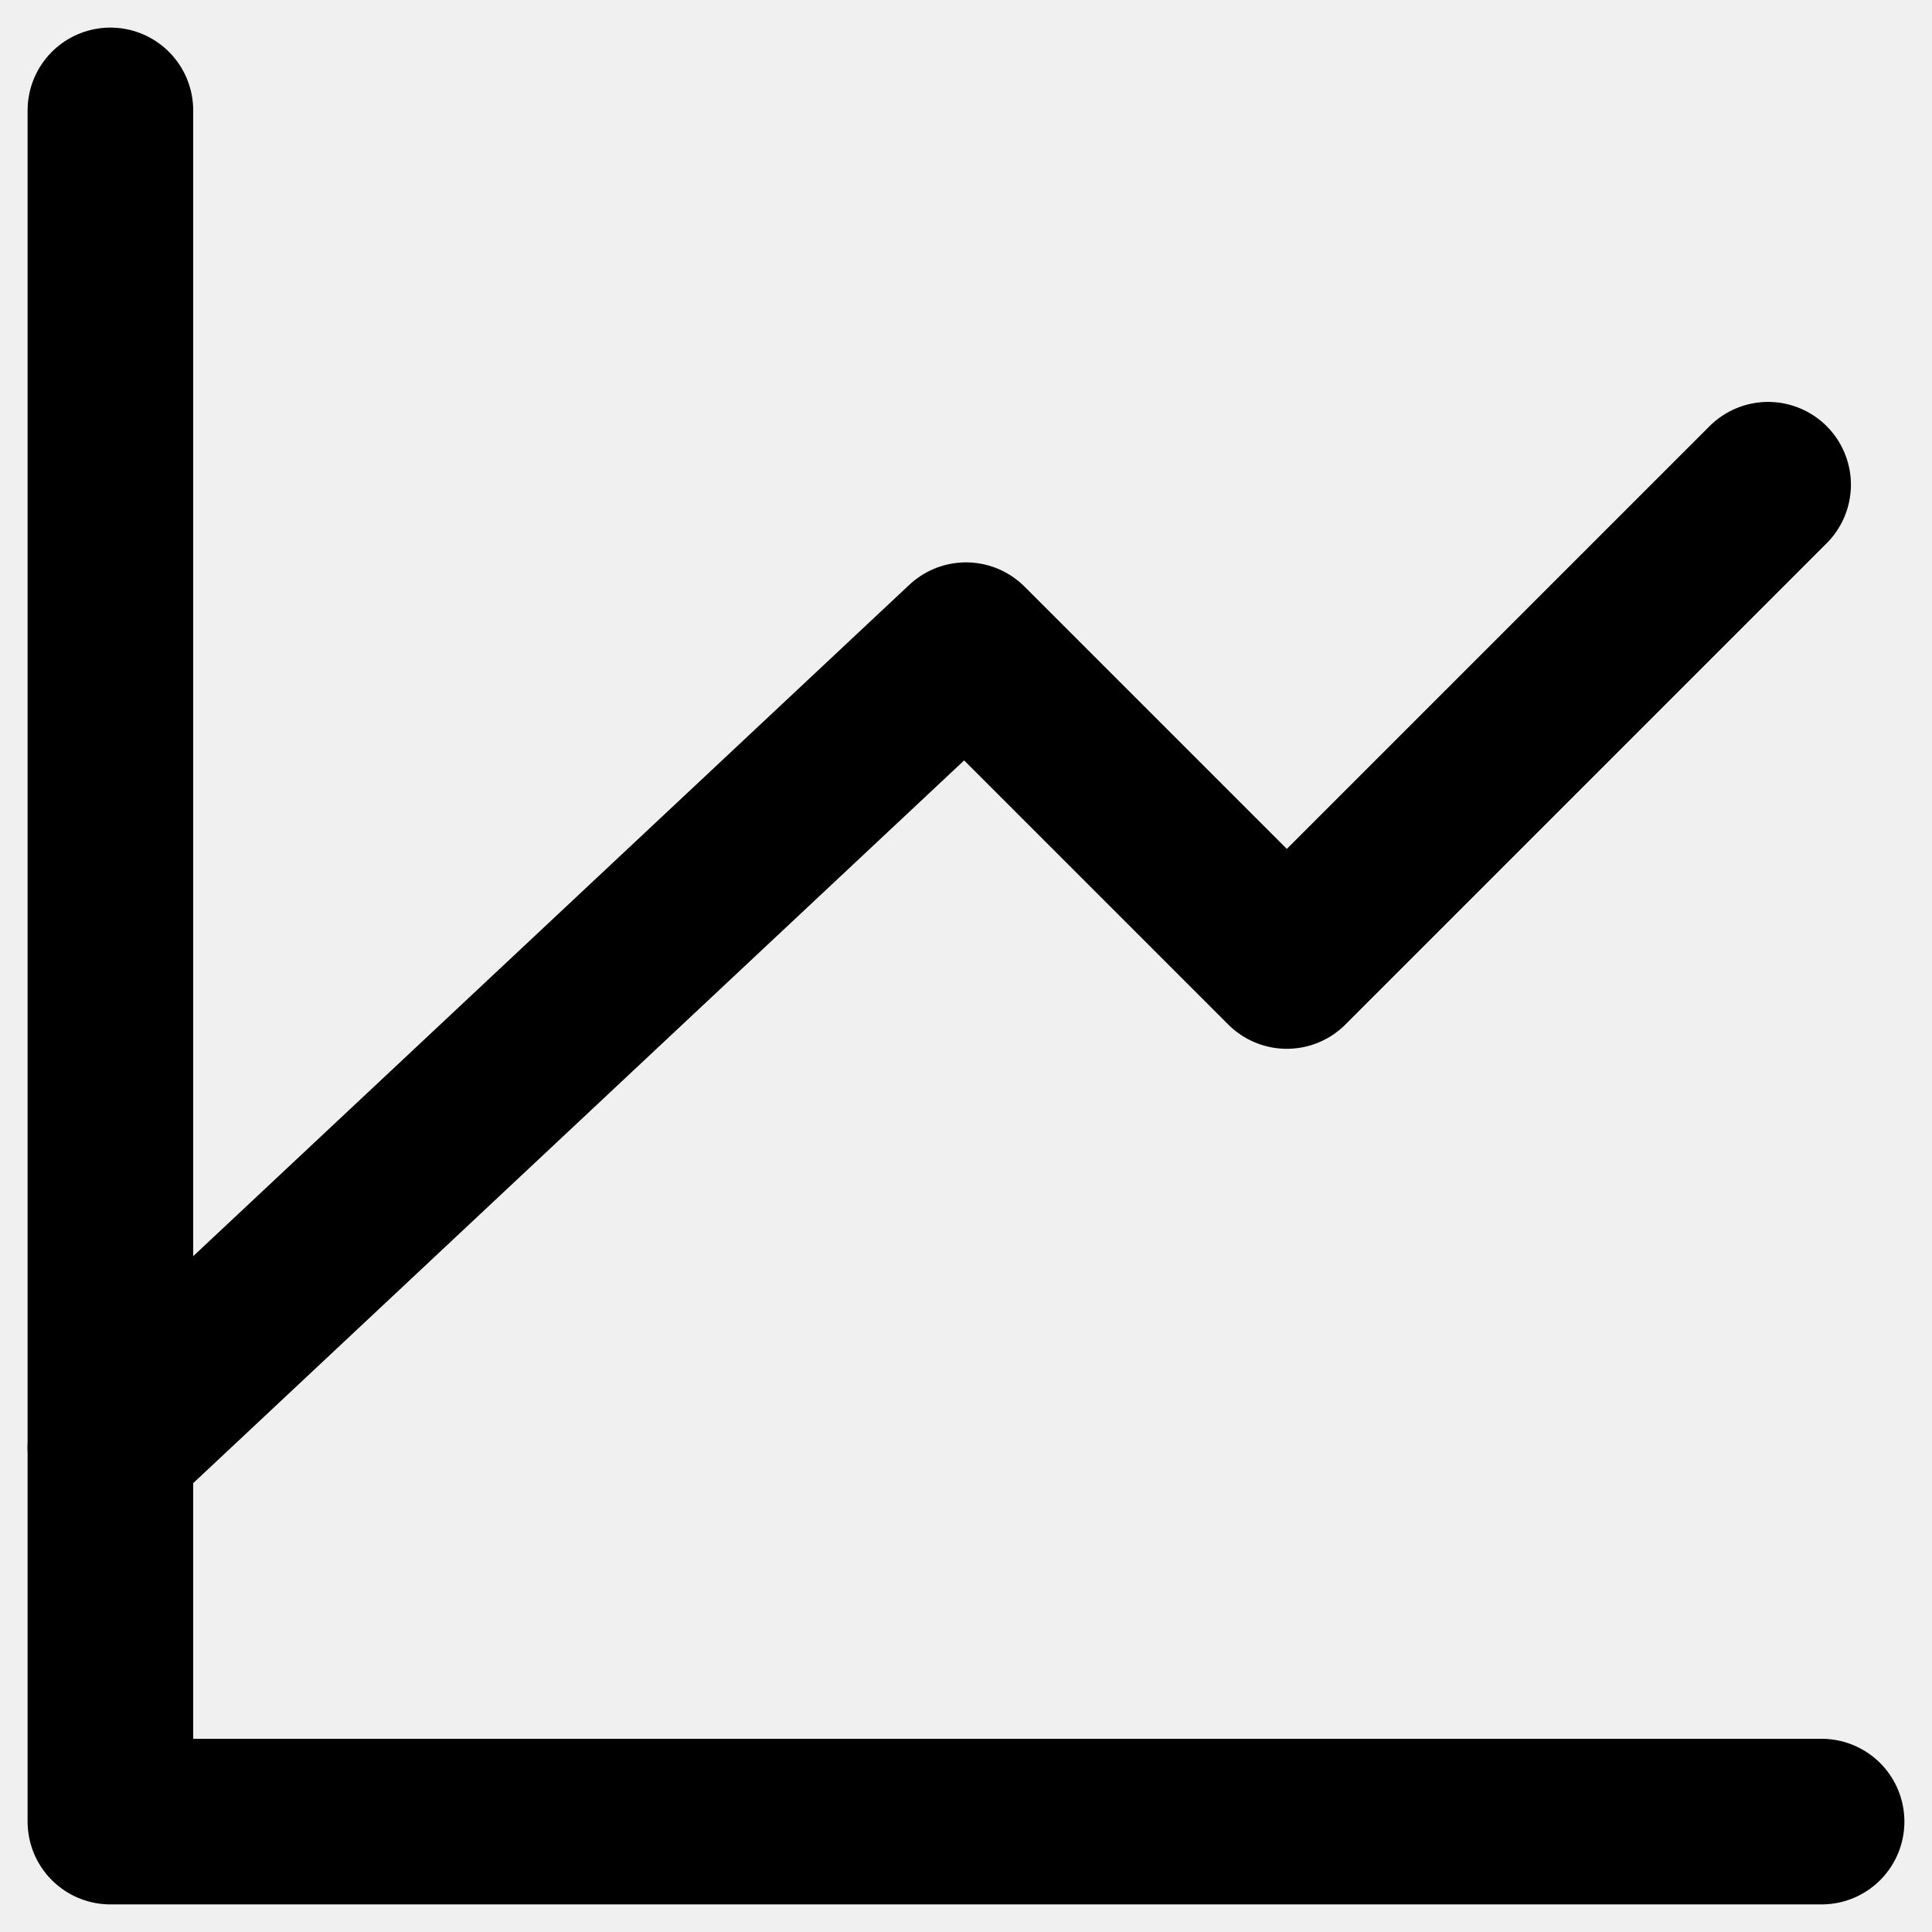
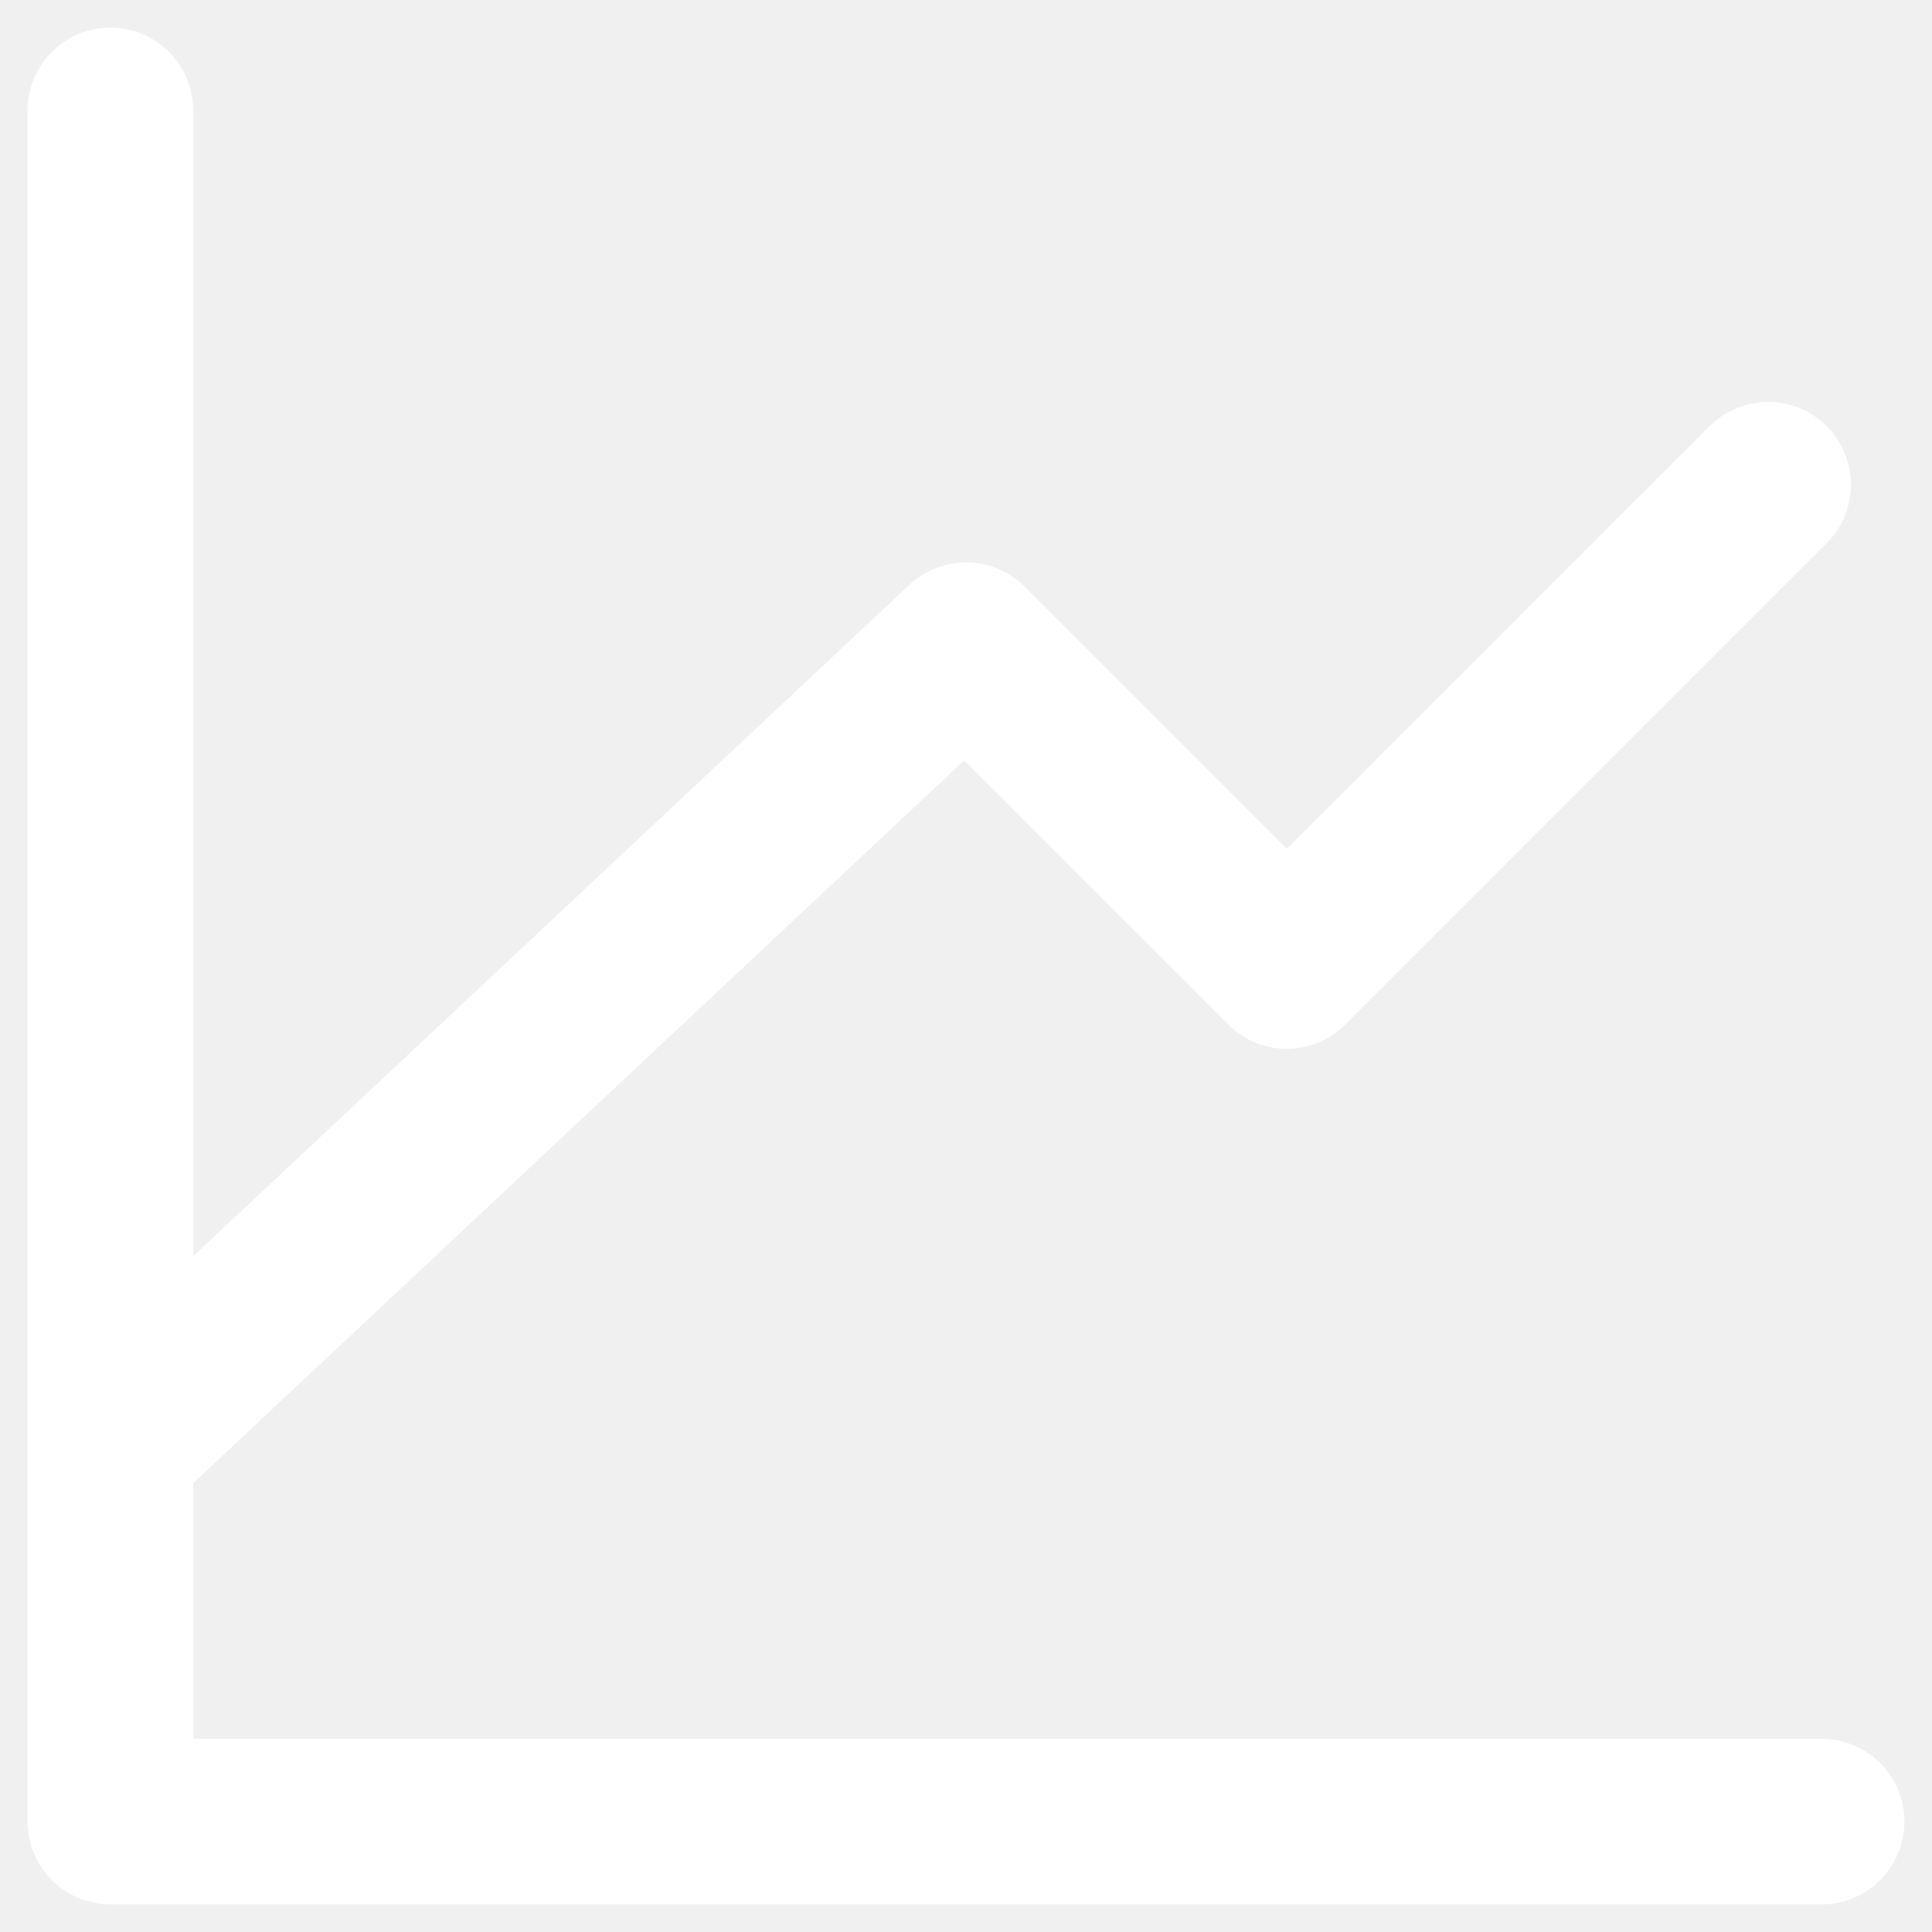
<svg xmlns="http://www.w3.org/2000/svg" width="35" height="35" viewBox="0 0 35 35" fill="none">
-   <path d="M33 33H2V2" stroke="black" stroke-width="3" stroke-linecap="round" stroke-linejoin="round" />
-   <path d="M2 26.219L17.5 11.688L23.312 17.5L32.031 8.781" stroke="black" stroke-width="3" stroke-linecap="round" stroke-linejoin="round" />
+   <path d="M33 33H2V2" stroke="white" stroke-width="3" stroke-linecap="round" stroke-linejoin="round" />
+   <path d="M2 26.219L17.5 11.688L23.312 17.5L32.031 8.781" stroke="white" stroke-width="3" stroke-linecap="round" stroke-linejoin="round" />
</svg>
